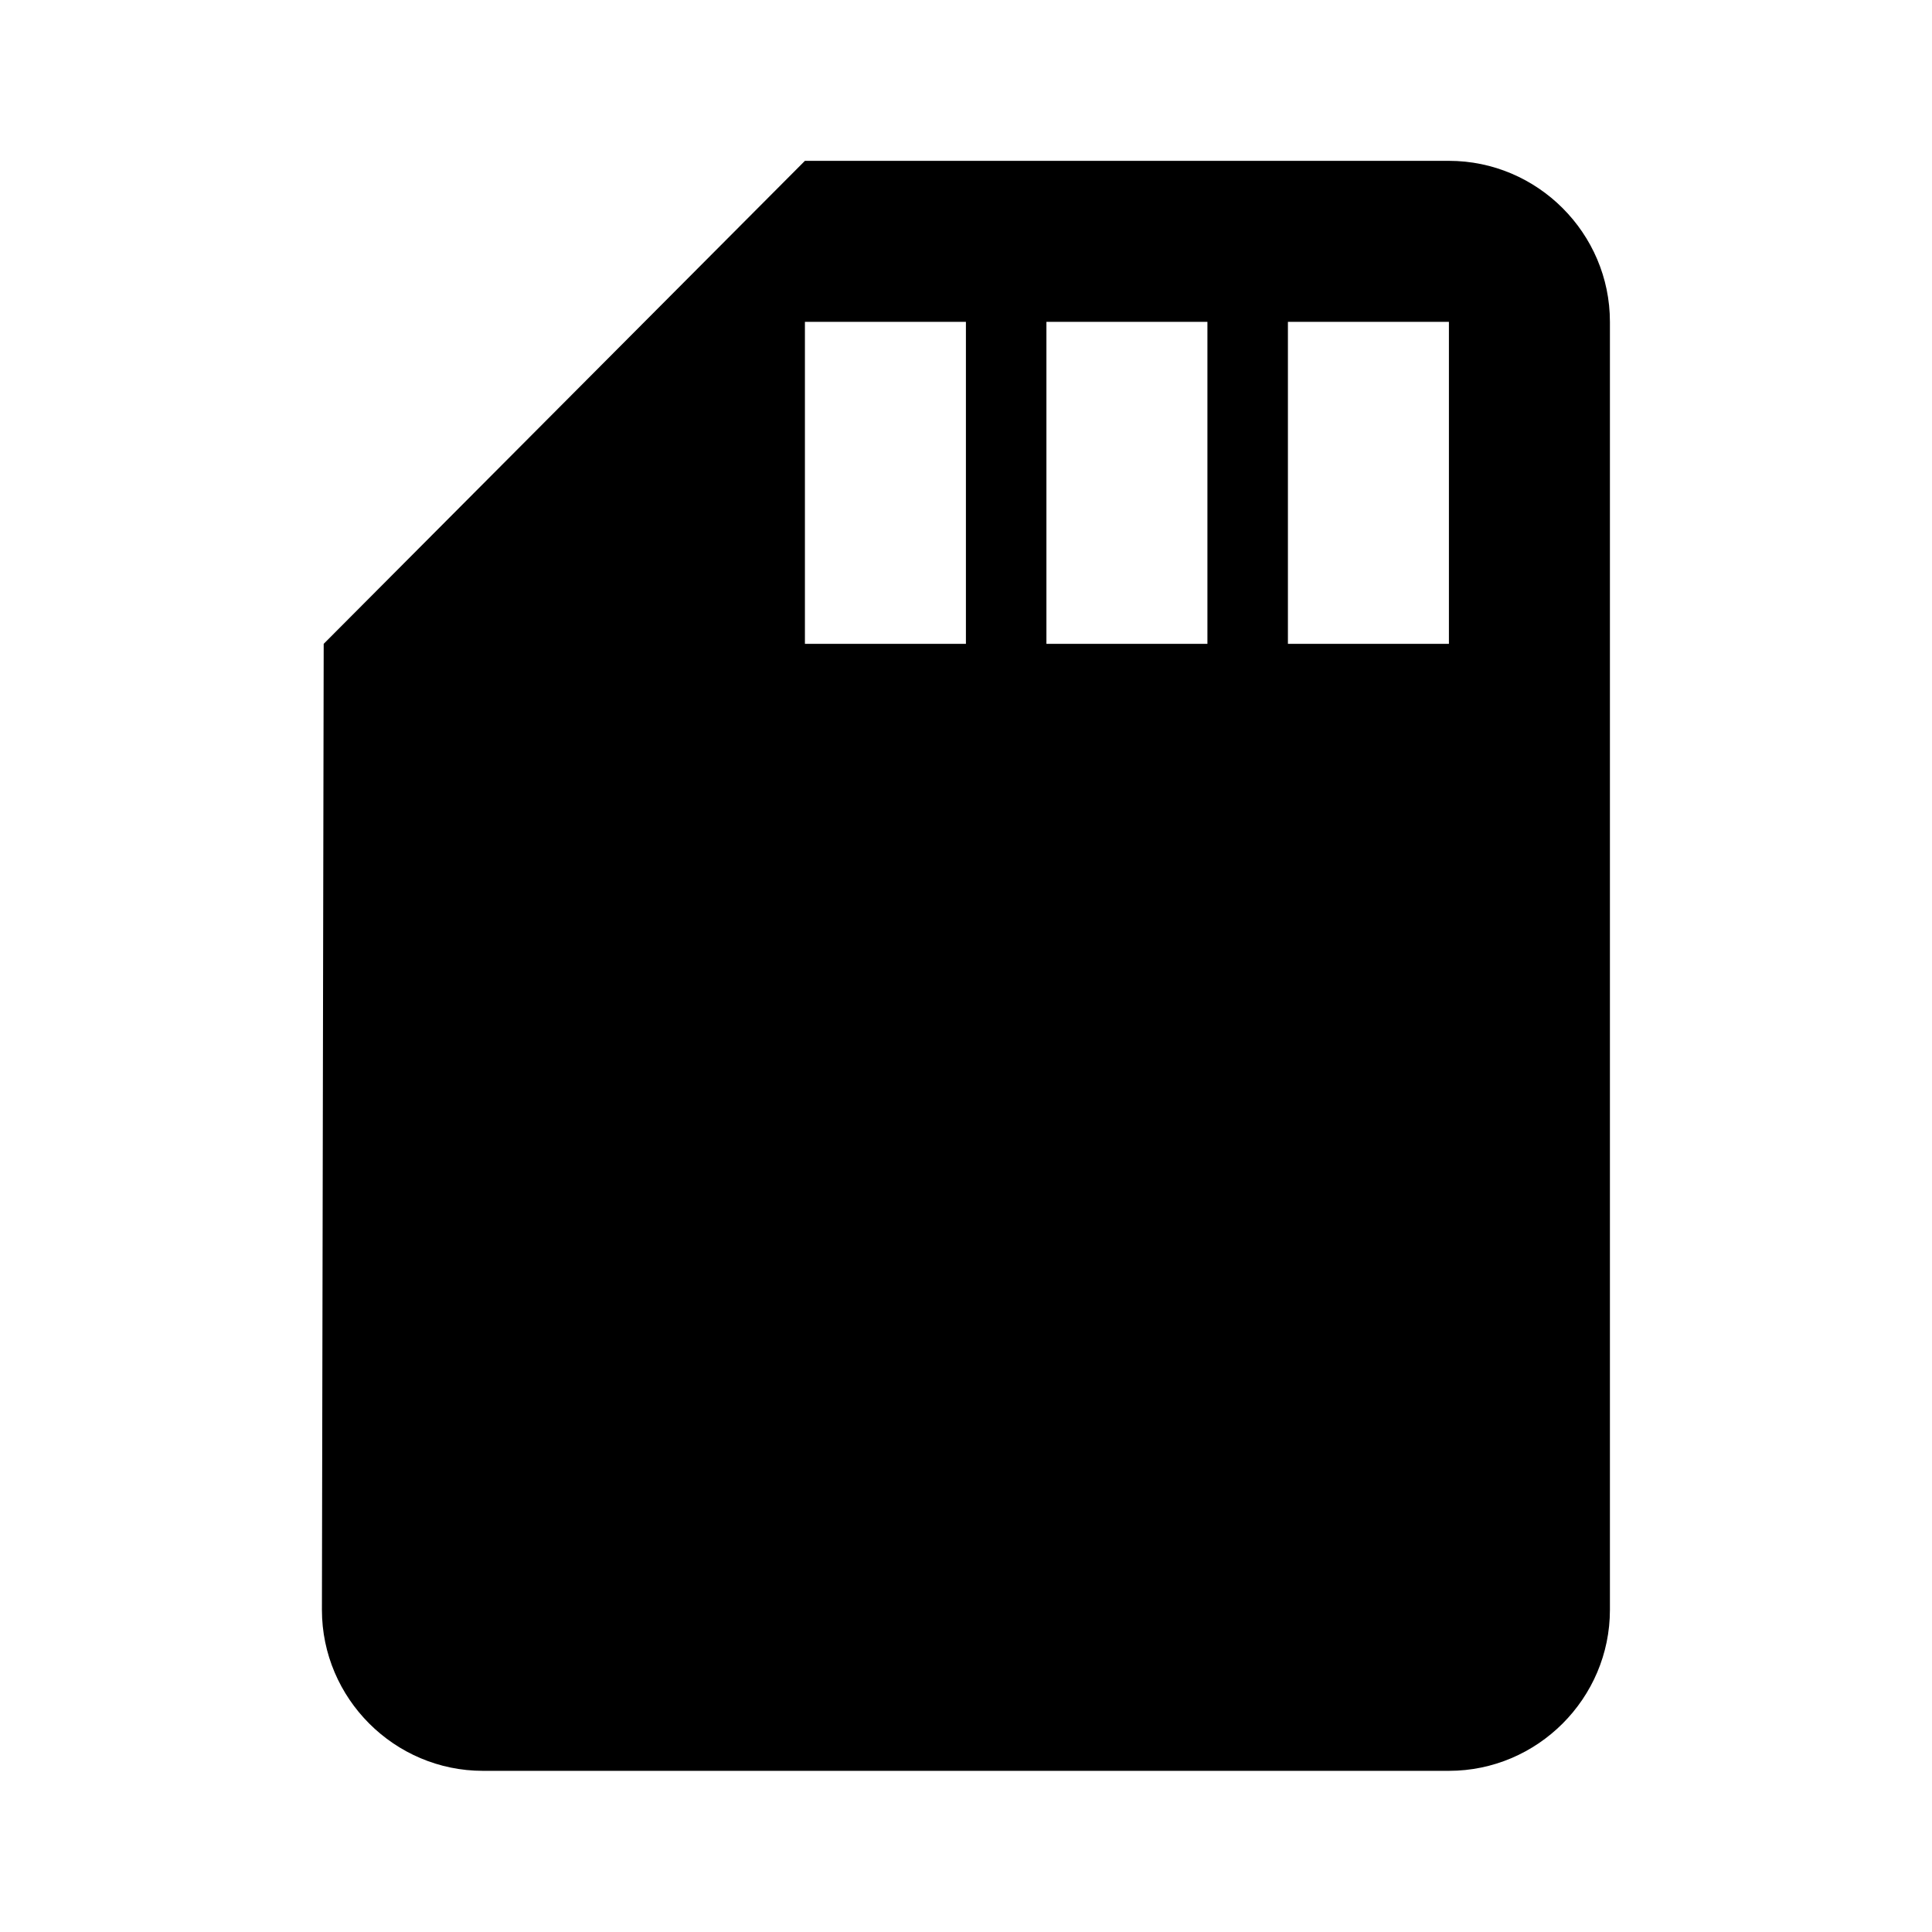
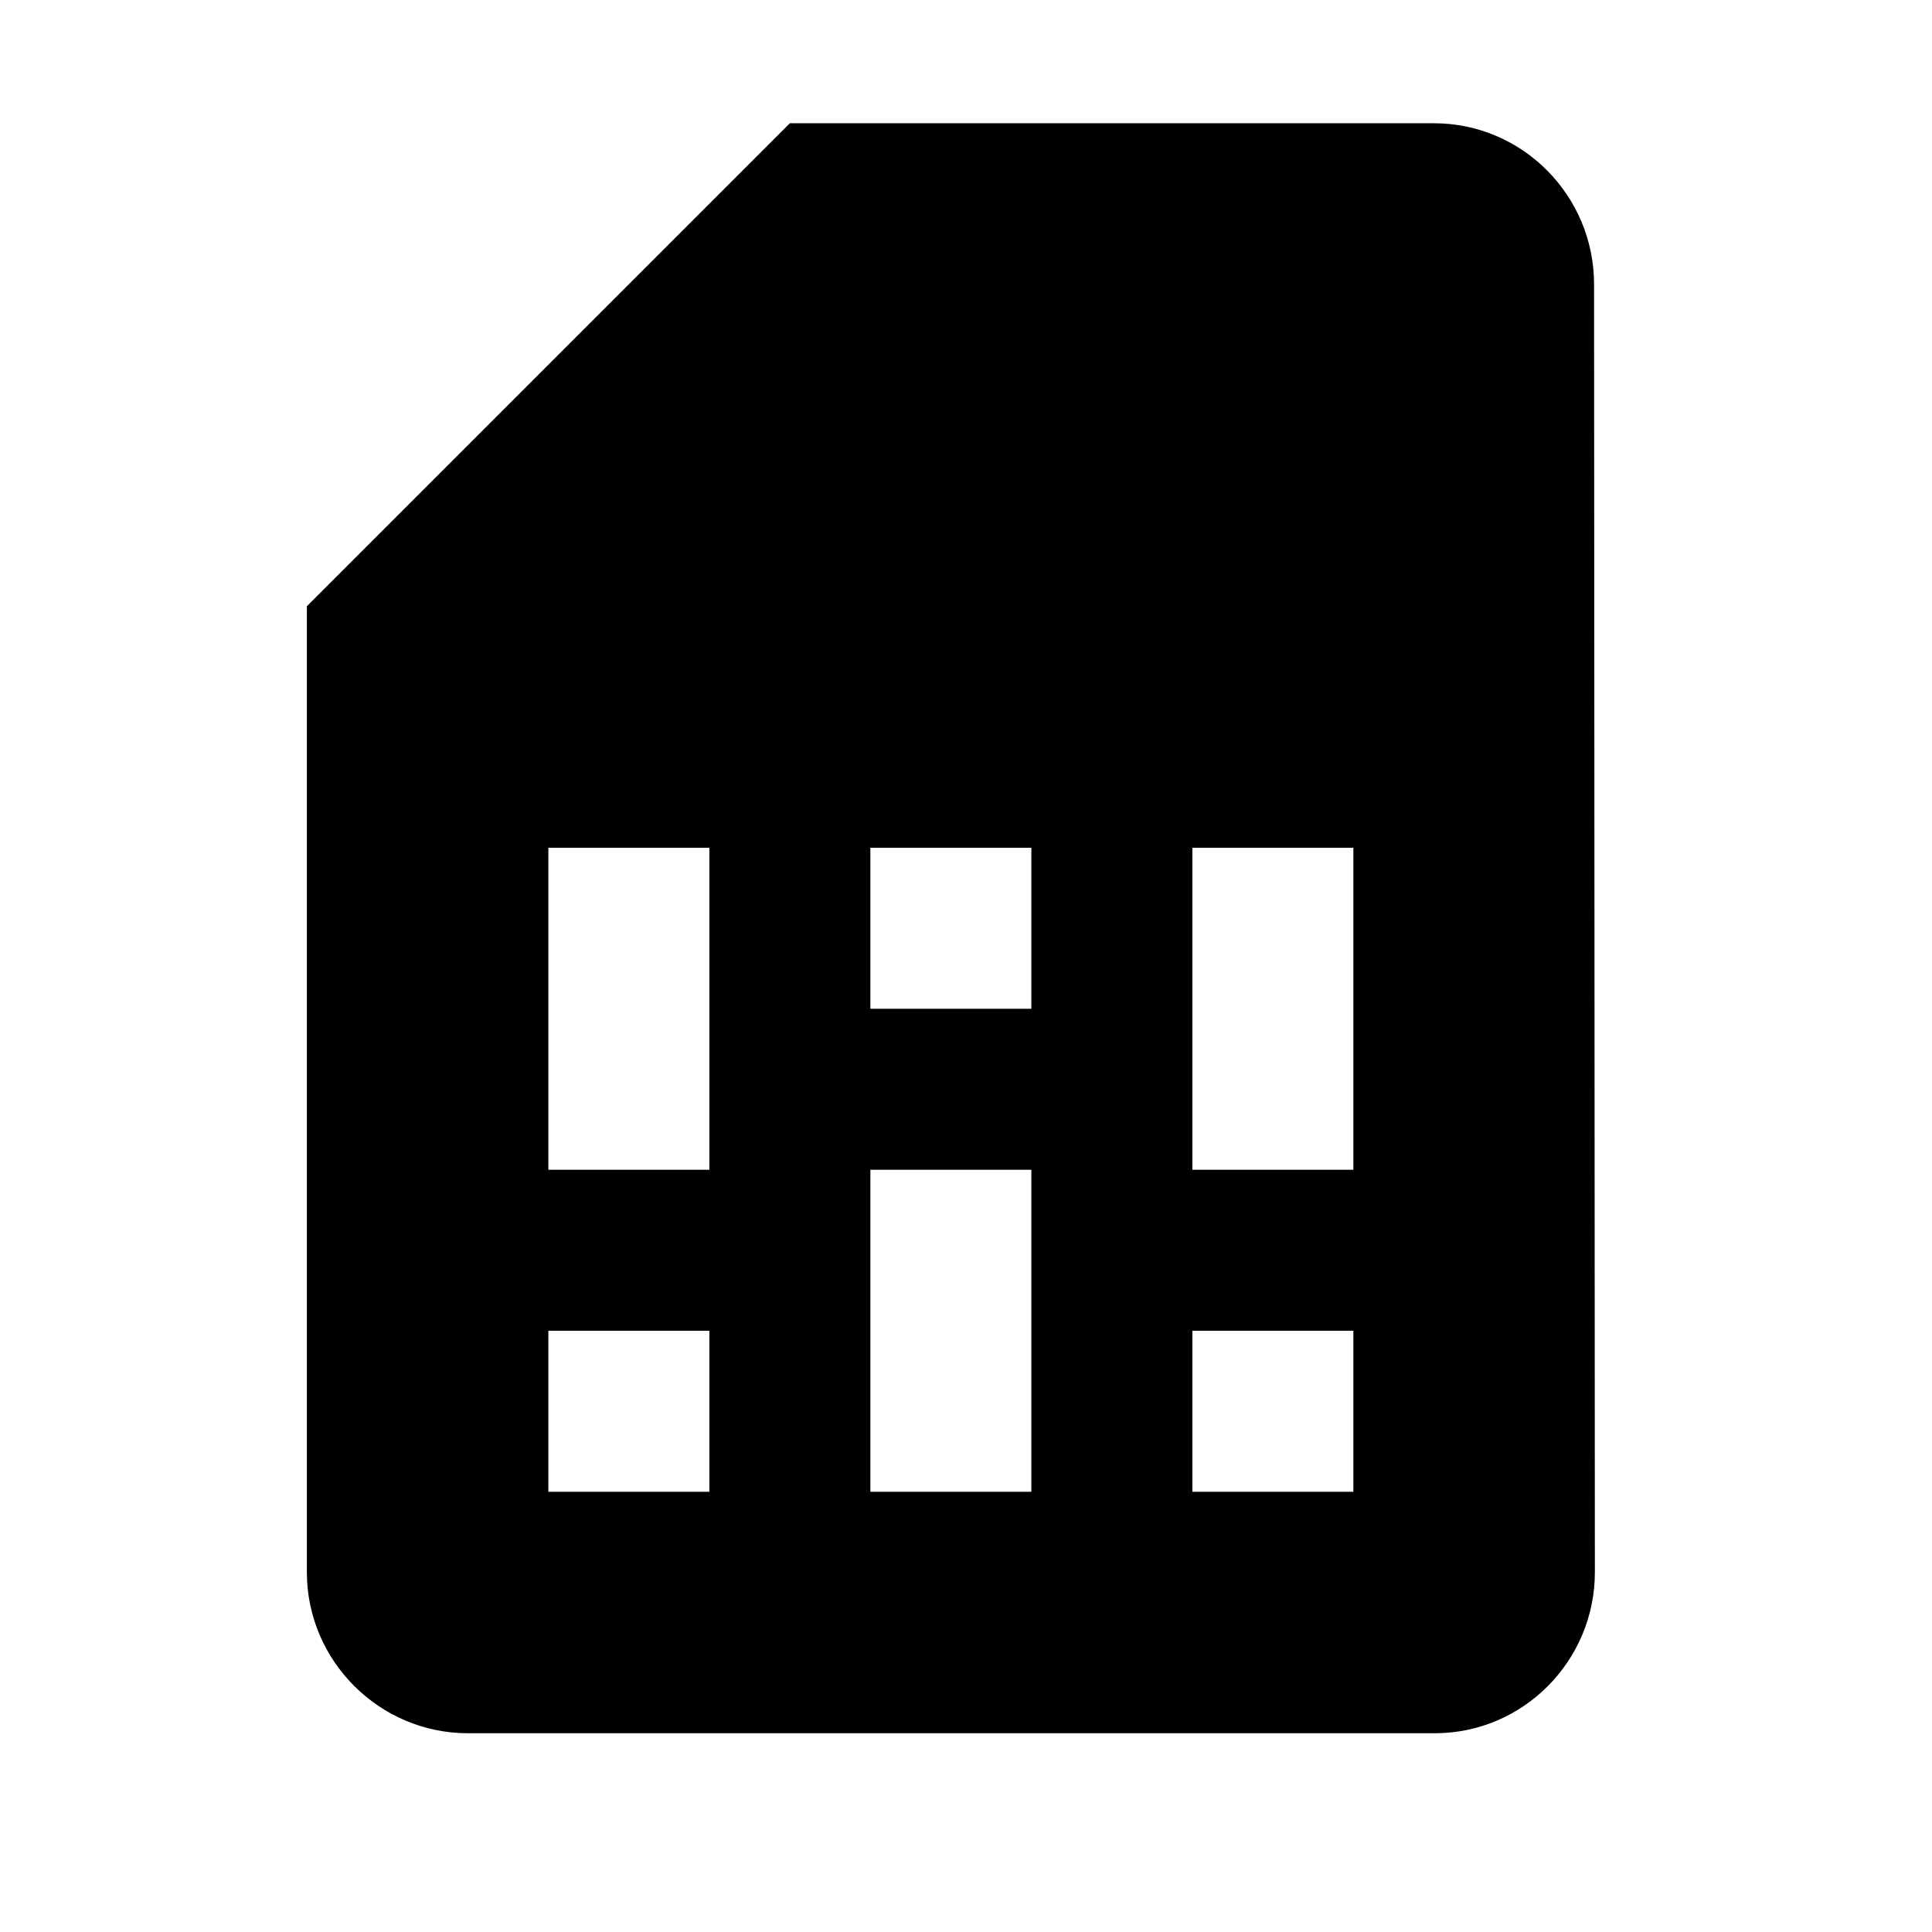
<svg xmlns="http://www.w3.org/2000/svg" version="1.1" baseProfile="full" width="24" height="24" viewBox="0 0 24.00 24.00" enable-background="new 0 0 24.00 24.00" xml:space="preserve">
-   <path fill="#000000" fill-opacity="1" stroke-width="0.2" stroke-linejoin="round" d="M 17.999,7.998L 15.999,7.998L 15.999,3.998L 17.999,3.998M 14.999,7.998L 12.999,7.998L 12.999,3.998L 14.999,3.998M 11.999,7.998L 9.999,7.998L 9.999,3.998L 11.999,3.998M 17.999,1.998L 9.999,1.998L 4.021,7.998L 3.999,19.998C 3.999,21.098 4.899,21.998 5.999,21.998L 17.999,21.998C 19.099,21.998 19.999,21.098 19.999,19.998L 19.999,3.998C 19.999,2.898 19.099,1.998 17.999,1.998 Z " />
+   <path fill="#000000" fill-opacity="1" stroke-width="1.333" stroke-linejoin="miter" d="M 19.802,3.531C 19.802,2.431 18.913,1.531 17.812,1.531L 9.812,1.531L 3.812,7.531L 3.812,19.531C 3.812,20.631 4.713,21.531 5.812,21.531L 17.823,21.531C 18.922,21.531 19.812,20.631 19.812,19.531L 19.802,3.531 Z M 8.812,18.531L 6.812,18.531L 6.812,16.531L 8.812,16.531L 8.812,18.531 Z M 16.812,18.531L 14.812,18.531L 14.812,16.531L 16.812,16.531L 16.812,18.531 Z M 8.812,14.531L 6.812,14.531L 6.812,10.531L 8.812,10.531L 8.812,14.531 Z M 12.812,18.531L 10.812,18.531L 10.812,14.531L 12.812,14.531L 12.812,18.531 Z M 12.812,12.531L 10.812,12.531L 10.812,10.531L 12.812,10.531L 12.812,12.531 Z M 16.812,14.531L 14.812,14.531L 14.812,10.531L 16.812,10.531L 16.812,14.531 Z " />
</svg>
